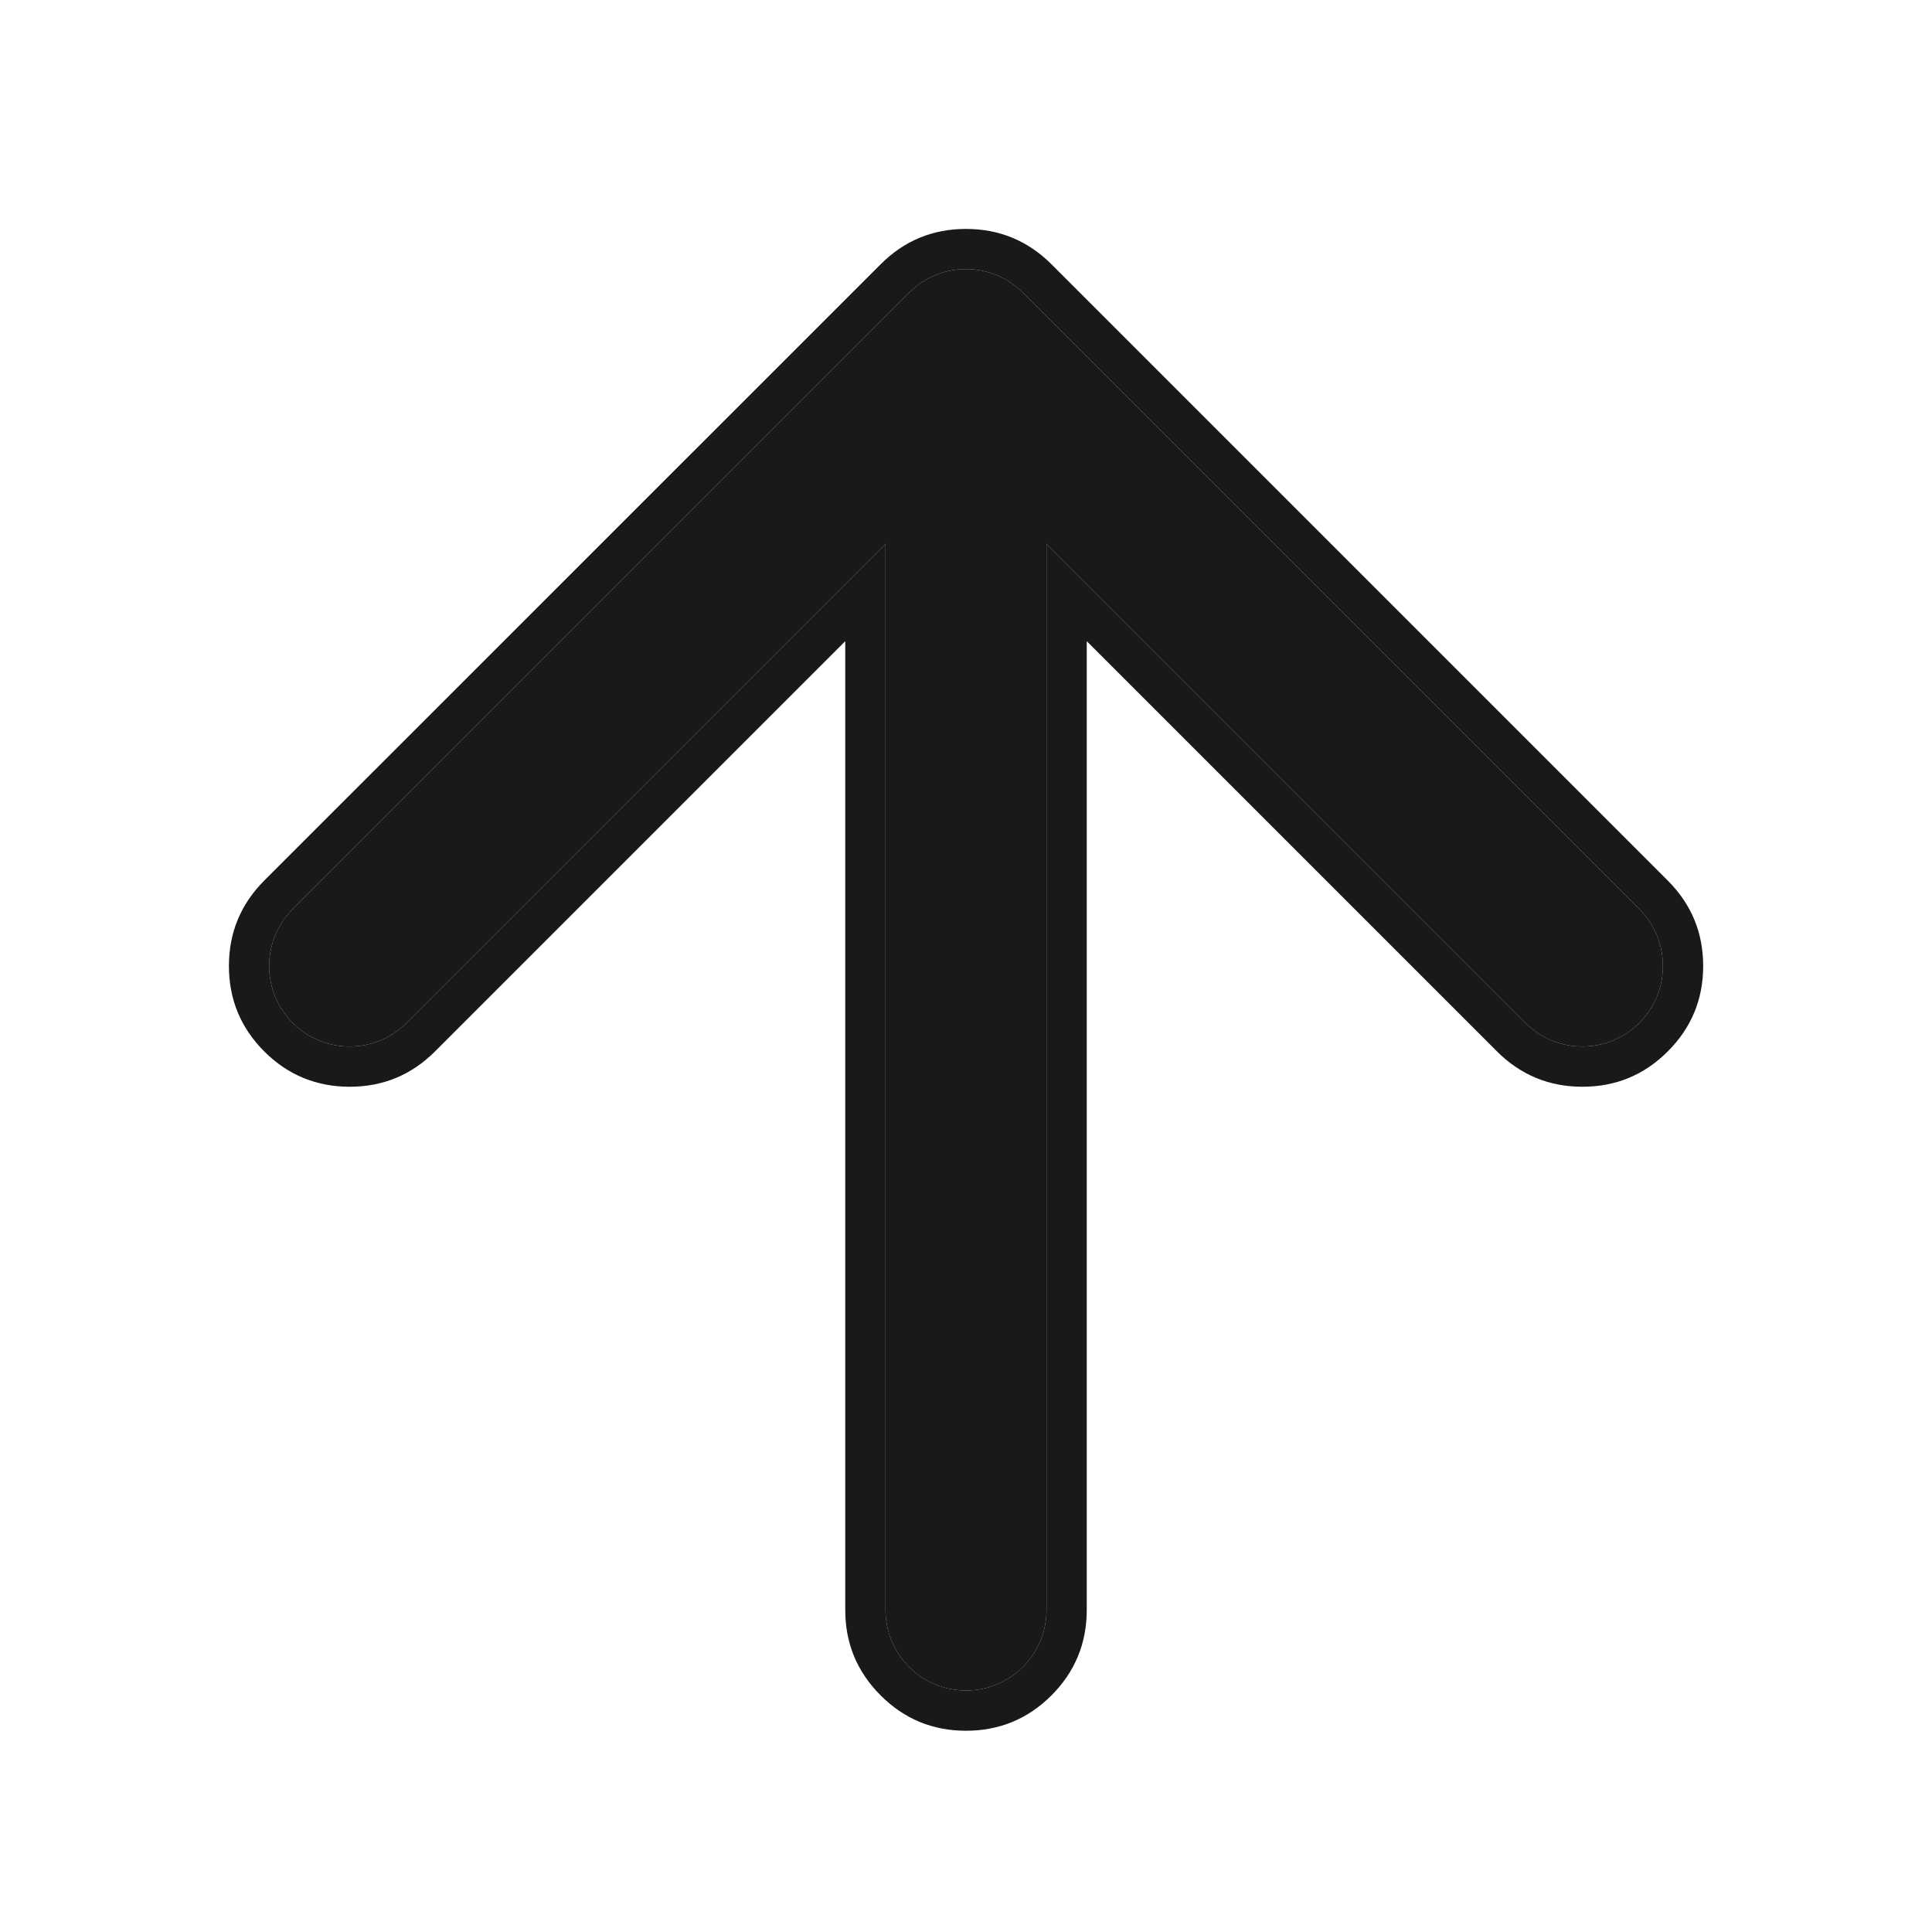
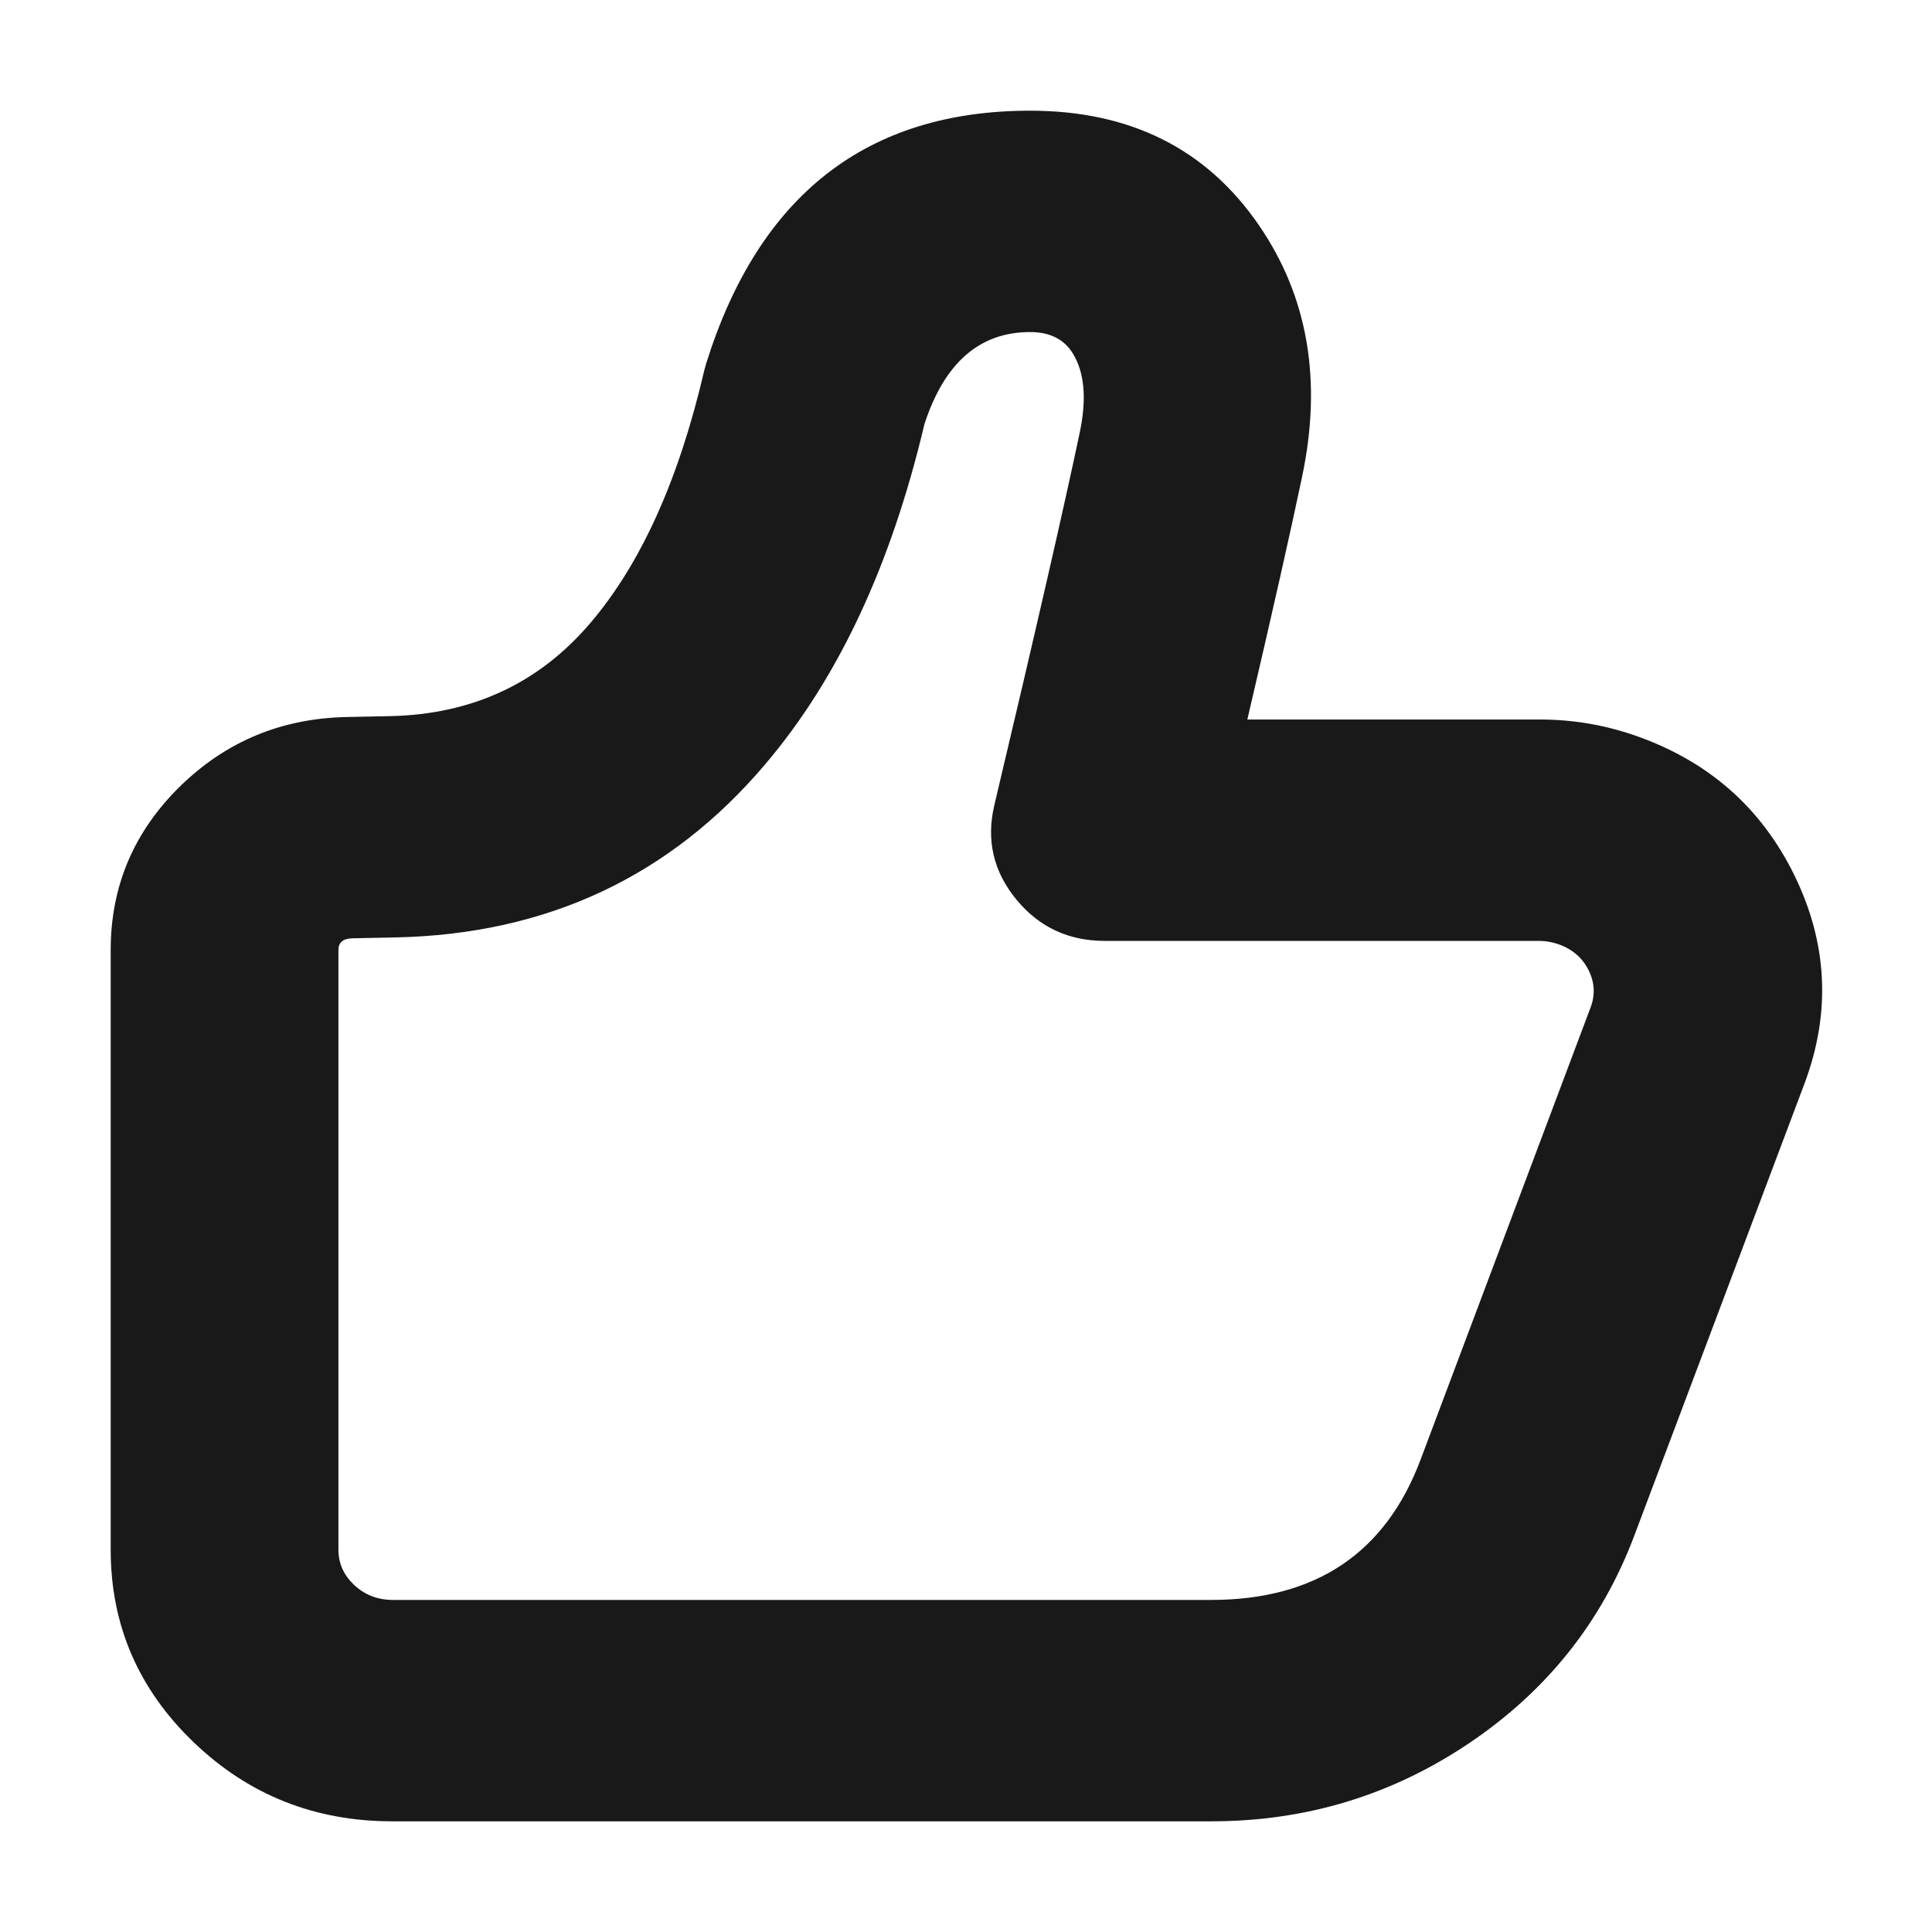
- <svg xmlns="http://www.w3.org/2000/svg" fill="none" version="1.1" width="19.2" height="19.2" viewBox="0 0 19.2 19.2">
+ <svg xmlns="http://www.w3.org/2000/svg" fill="none" version="1.1" width="24" height="24" viewBox="0 0 24 24">
  <g>
    <g>
-       <g>
-         <path d="M10.166,2.909C9.853,2.596,9.347,2.596,9.034,2.909C9.034,2.909,2.909,9.034,2.909,9.034C2.597,9.347,2.597,9.853,2.909,10.166C3.222,10.478,3.728,10.478,4.04,10.166C4.04,10.166,8.8,5.406,8.8,5.406C8.8,5.406,8.8,16,8.8,16C8.8,16.442,9.158,16.8,9.6,16.8C10.042,16.8,10.4,16.442,10.4,16C10.4,16,10.4,5.406,10.4,5.406C10.4,5.406,15.16,10.166,15.16,10.166C15.472,10.478,15.979,10.478,16.291,10.166C16.604,9.853,16.604,9.347,16.291,9.034C16.291,9.034,10.166,2.909,10.166,2.909C10.166,2.909,10.166,2.909,10.166,2.909Z" fill="#000000" fill-opacity="0.9" />
-         <path d="M2.275,9.6Q2.275,10.097,2.626,10.449Q2.978,10.8,3.475,10.8Q3.972,10.8,4.323,10.449L8.4,6.372L8.4,16Q8.4,16.497,8.752,16.849Q9.103,17.2,9.6,17.2Q10.097,17.2,10.449,16.849Q10.8,16.497,10.8,16L10.8,6.372L14.877,10.449Q15.229,10.8,15.726,10.8Q16.223,10.8,16.574,10.449Q16.926,10.097,16.926,9.6Q16.926,9.103,16.574,8.751L10.449,2.626L10.449,2.626Q10.097,2.275,9.6,2.275Q9.103,2.275,8.752,2.626L2.626,8.751Q2.275,9.103,2.275,9.6ZM8.8,5.406L8.4,5.806L4.04,10.166C3.728,10.478,3.222,10.478,2.909,10.166C2.597,9.853,2.597,9.347,2.909,9.034L9.034,2.909C9.347,2.596,9.853,2.596,10.166,2.909L16.291,9.034C16.604,9.347,16.604,9.853,16.291,10.166C15.979,10.478,15.472,10.478,15.16,10.166L10.8,5.806L10.4,5.406L10.4,16C10.4,16.442,10.042,16.8,9.6,16.8C9.158,16.8,8.8,16.442,8.8,16L8.8,5.406Z" fill-rule="evenodd" fill="#000000" fill-opacity="0.9" />
+       <g style="opacity:0.9;">
+         <path d="M14.706,9.563C15.116,7.823,15.402,6.564,15.565,5.785C15.976,3.822,14.91,2,12.797,2C10.892,2,9.935,2.899,9.371,4.697L9.356,4.75C9.017,6.205,8.499,7.332,7.814,8.139C7.092,8.991,6.011,9.496,4.86,9.521L4.319,9.532C3.031,9.558,2,10.566,2,11.801L2,19.25C2,20.769,3.286,22,4.872,22L15.049,22C17.139,22,19.006,20.744,19.715,18.861L21.829,13.246C22.367,11.817,21.594,10.241,20.102,9.726C19.79,9.618,19.46,9.563,19.128,9.563L14.706,9.563ZM12.796,3.5C13.764,3.5,14.264,4.355,14.027,5.49C13.84,6.385,13.484,7.938,12.96,10.147C12.849,10.616,13.221,11.063,13.723,11.063L19.118,11.063C19.268,11.063,19.418,11.088,19.559,11.137C20.237,11.371,20.588,12.088,20.343,12.737L18.232,18.352C17.748,19.641,16.473,20.5,15.044,20.5L4.882,20.5C4.162,20.5,3.579,19.94,3.579,19.25L3.579,11.801C3.579,11.382,3.928,11.04,4.364,11.031L4.904,11.021C6.513,10.986,8.025,10.278,9.033,9.085C9.881,8.087,10.492,6.758,10.88,5.104C11.262,3.899,11.693,3.5,12.796,3.5L12.796,3.5Z" fill="#000000" fill-opacity="1" style="mix-blend-mode:passthrough" />
+         <path d="M20.306,9.135Q19.735,8.938,19.128,8.938L15.495,8.938Q15.969,6.909,16.177,5.913Q16.55,4.13,15.643,2.804Q14.666,1.375,12.797,1.375Q9.758,1.375,8.774,4.51L8.771,4.521L8.75,4.596L8.747,4.608Q8.277,6.629,7.338,7.734Q6.38,8.863,4.847,8.896L4.307,8.907Q3.093,8.932,2.239,9.766Q1.375,10.612,1.375,11.801L1.375,19.25Q1.375,20.656,2.409,21.646Q3.431,22.625,4.872,22.625L15.049,22.625Q16.807,22.625,18.249,21.655Q19.697,20.681,20.3,19.081L22.414,13.466Q22.913,12.142,22.288,10.868Q21.668,9.606,20.306,9.135ZM13.916,10.188L19.128,10.188Q19.525,10.188,19.898,10.317Q20.773,10.619,21.166,11.419Q21.552,12.207,21.244,13.026L19.13,18.641Q18.1,21.375,15.049,21.375L4.872,21.375Q3.933,21.375,3.273,20.743Q2.625,20.122,2.625,19.25L2.625,11.801Q2.625,10.191,4.332,10.157L4.873,10.146Q6.97,10.101,8.29,8.543Q9.423,7.211,9.962,4.904L9.97,4.874Q10.681,2.625,12.797,2.625Q14.007,2.625,14.611,3.509Q15.217,4.396,14.954,5.657Q14.711,6.817,14.098,9.42L13.916,10.188ZM12.796,4.125L12.796,4.125Q13.166,4.125,13.329,4.394Q13.543,4.746,13.415,5.363Q13.133,6.709,12.352,10.002Q12.197,10.658,12.631,11.181Q13.053,11.688,13.723,11.688L19.118,11.688Q19.24,11.688,19.355,11.728Q19.619,11.819,19.736,12.056Q19.847,12.283,19.758,12.517L17.647,18.132Q16.992,19.875,15.044,19.875L4.882,19.875Q4.594,19.875,4.393,19.683Q4.204,19.501,4.204,19.25L4.204,11.801Q4.204,11.66,4.377,11.656L4.916,11.645Q7.738,11.585,9.51,9.489Q10.863,7.895,11.483,5.271Q11.855,4.125,12.796,4.125ZM12.796,2.875L12.796,2.875Q13.868,2.875,14.397,3.745Q14.868,4.519,14.638,5.618Q14.354,6.981,13.568,10.291Q13.557,10.339,13.592,10.381Q13.639,10.438,13.723,10.438L19.118,10.438Q19.451,10.438,19.765,10.547Q20.515,10.806,20.858,11.506Q21.207,12.217,20.928,12.957L18.817,18.572Q17.858,21.125,15.044,21.125L4.882,21.125Q4.091,21.125,3.528,20.585Q2.954,20.034,2.954,19.25L2.954,11.801Q2.954,10.435,4.352,10.407L4.891,10.396Q7.147,10.347,8.556,8.682Q9.721,7.309,10.272,4.961L10.277,4.938L10.284,4.915Q10.931,2.875,12.796,2.875Z" fill-rule="evenodd" fill="#000000" fill-opacity="1" />
      </g>
    </g>
  </g>
</svg>
